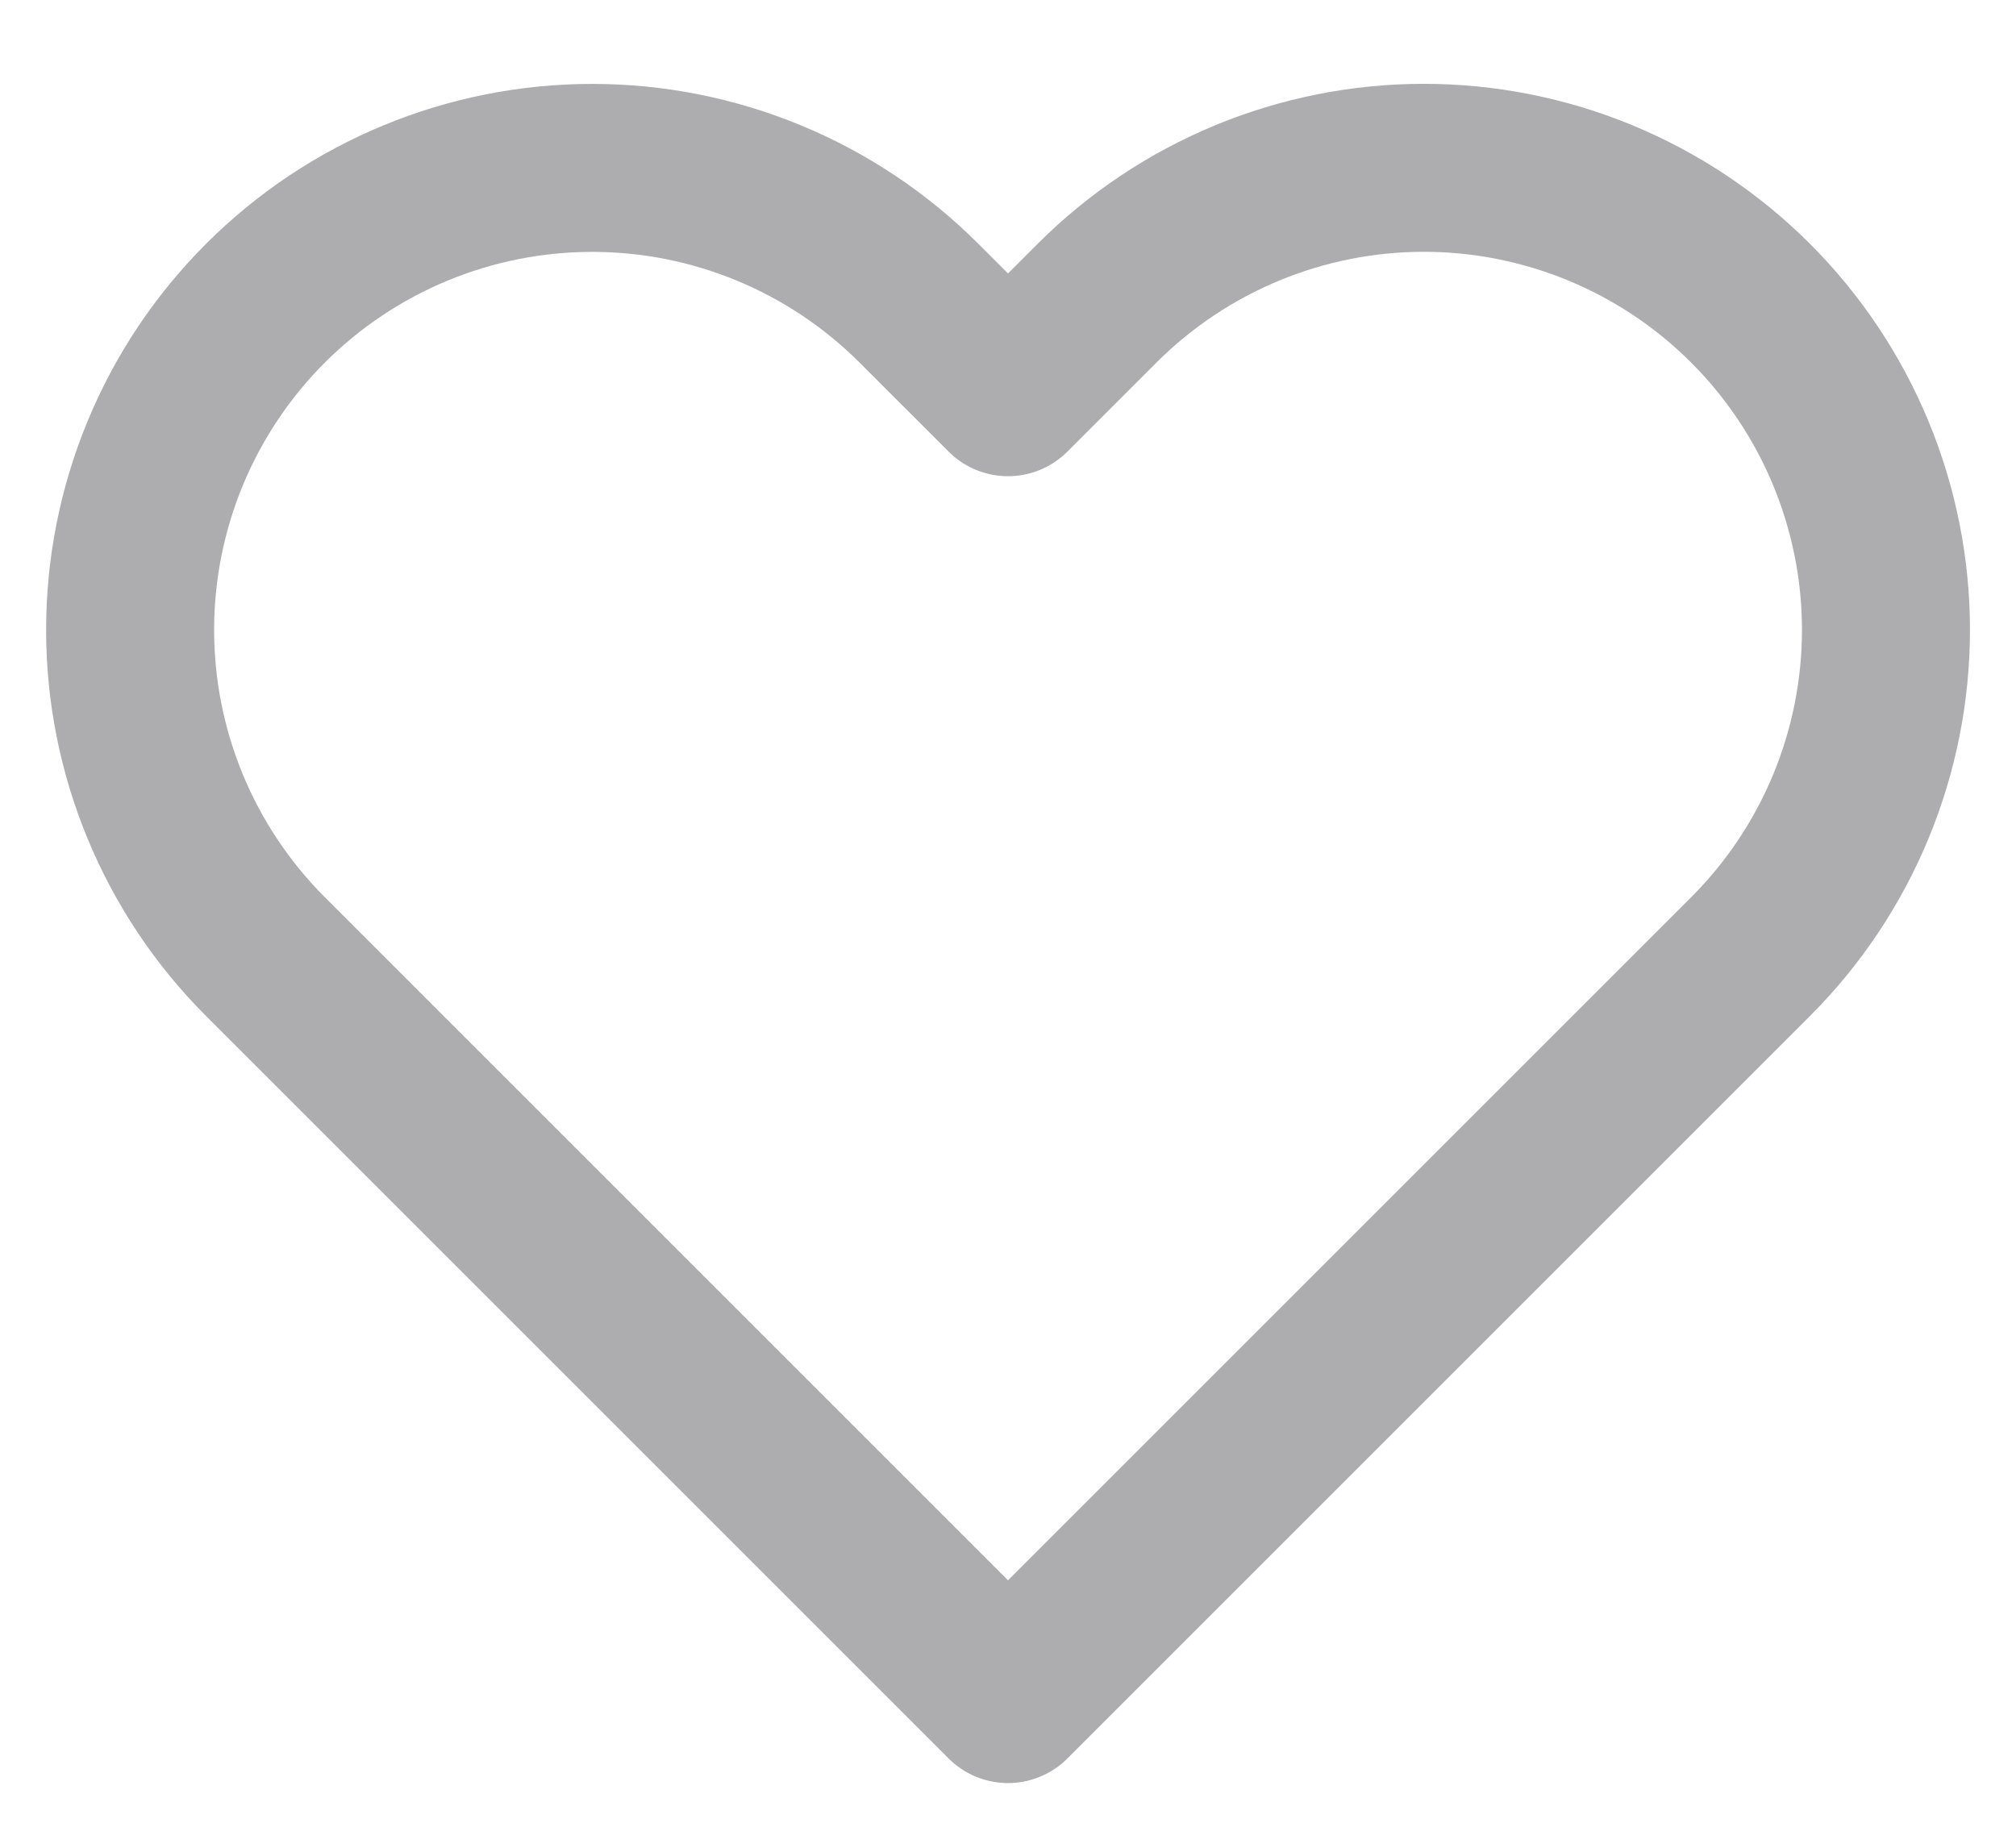
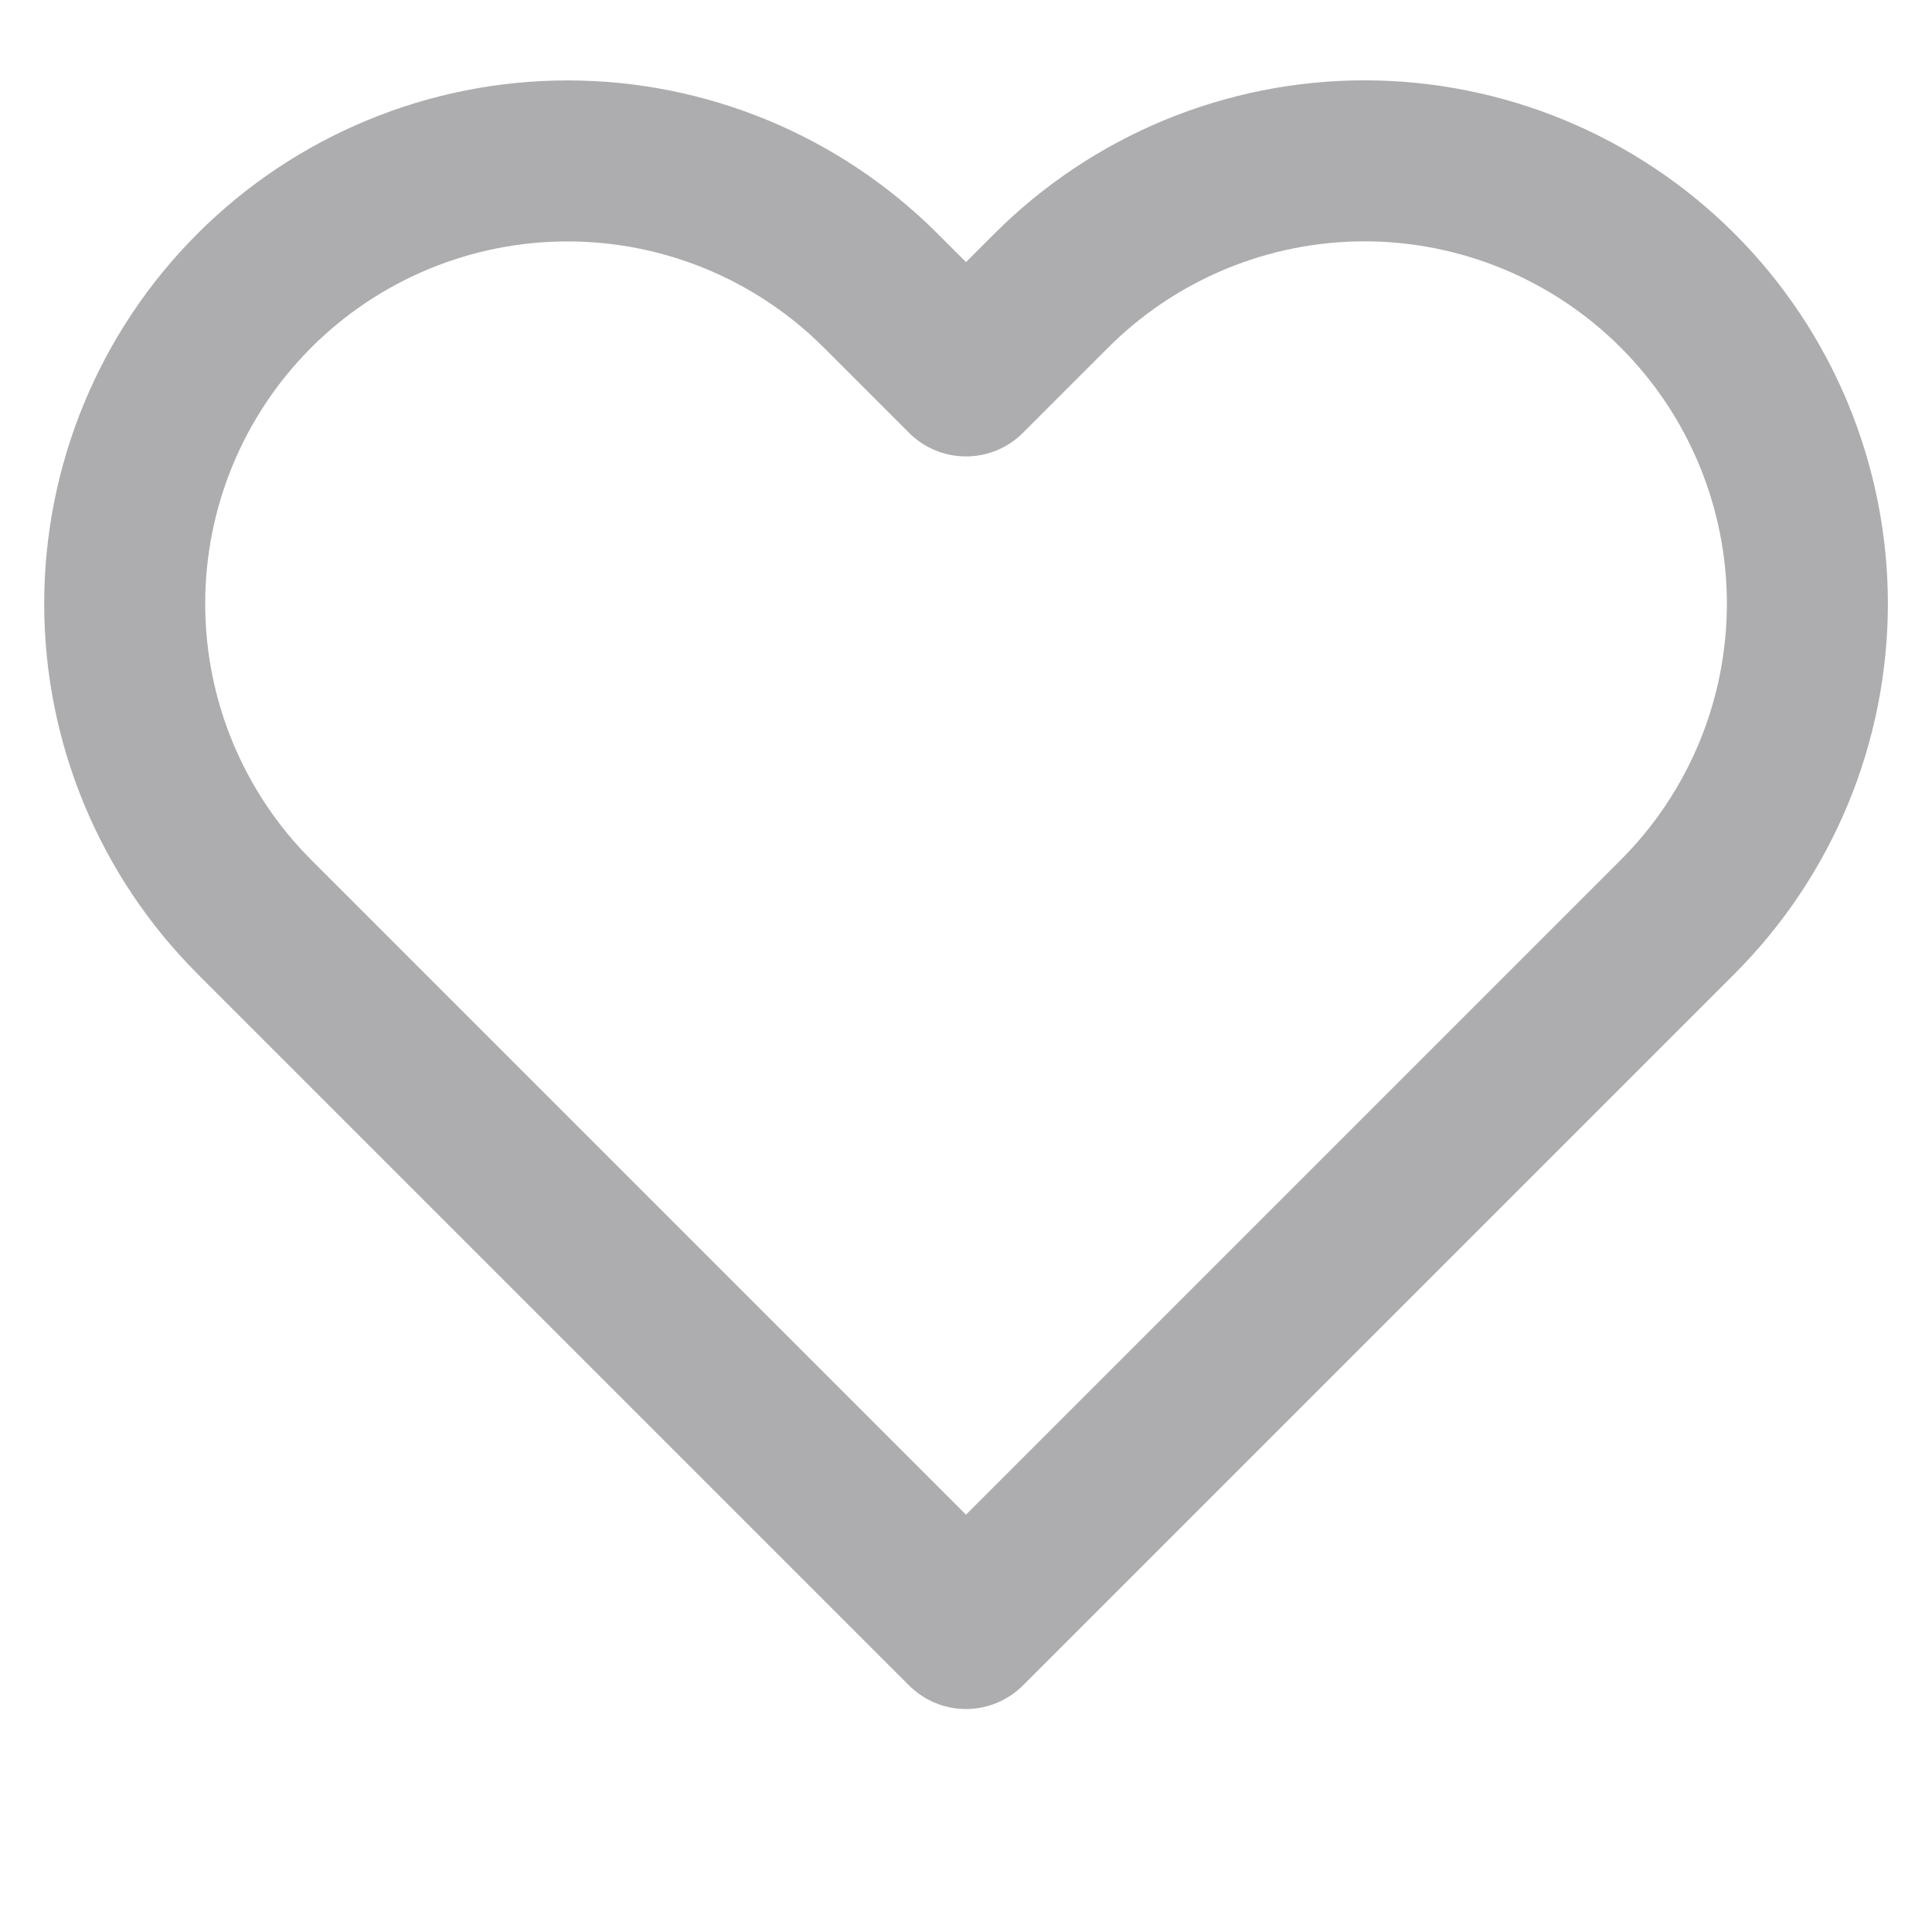
- <svg xmlns="http://www.w3.org/2000/svg" width="24" height="22" viewBox="0 0 24 22" fill="none">
+ <svg xmlns="http://www.w3.org/2000/svg" width="40" height="40" viewBox="0 0 24 24" fill="none">
  <path d="M20.84 3.61C20.329 3.099 19.723 2.694 19.055 2.417C18.388 2.141 17.672 1.998 16.95 1.998C16.227 1.998 15.512 2.141 14.845 2.417C14.177 2.694 13.571 3.099 13.06 3.61L12 4.67L10.94 3.61C9.908 2.578 8.509 1.999 7.05 1.999C5.591 1.999 4.192 2.578 3.16 3.61C2.128 4.642 1.549 6.041 1.549 7.5C1.549 8.959 2.128 10.358 3.16 11.39L4.22 12.45L12 20.23L19.78 12.45L20.84 11.39C21.351 10.879 21.756 10.273 22.033 9.605C22.309 8.938 22.452 8.222 22.452 7.5C22.452 6.778 22.309 6.062 22.033 5.395C21.756 4.727 21.351 4.121 20.84 3.61V3.61Z" stroke="#ADADAF" stroke-width="2" stroke-linecap="round" stroke-linejoin="round" />
</svg>
